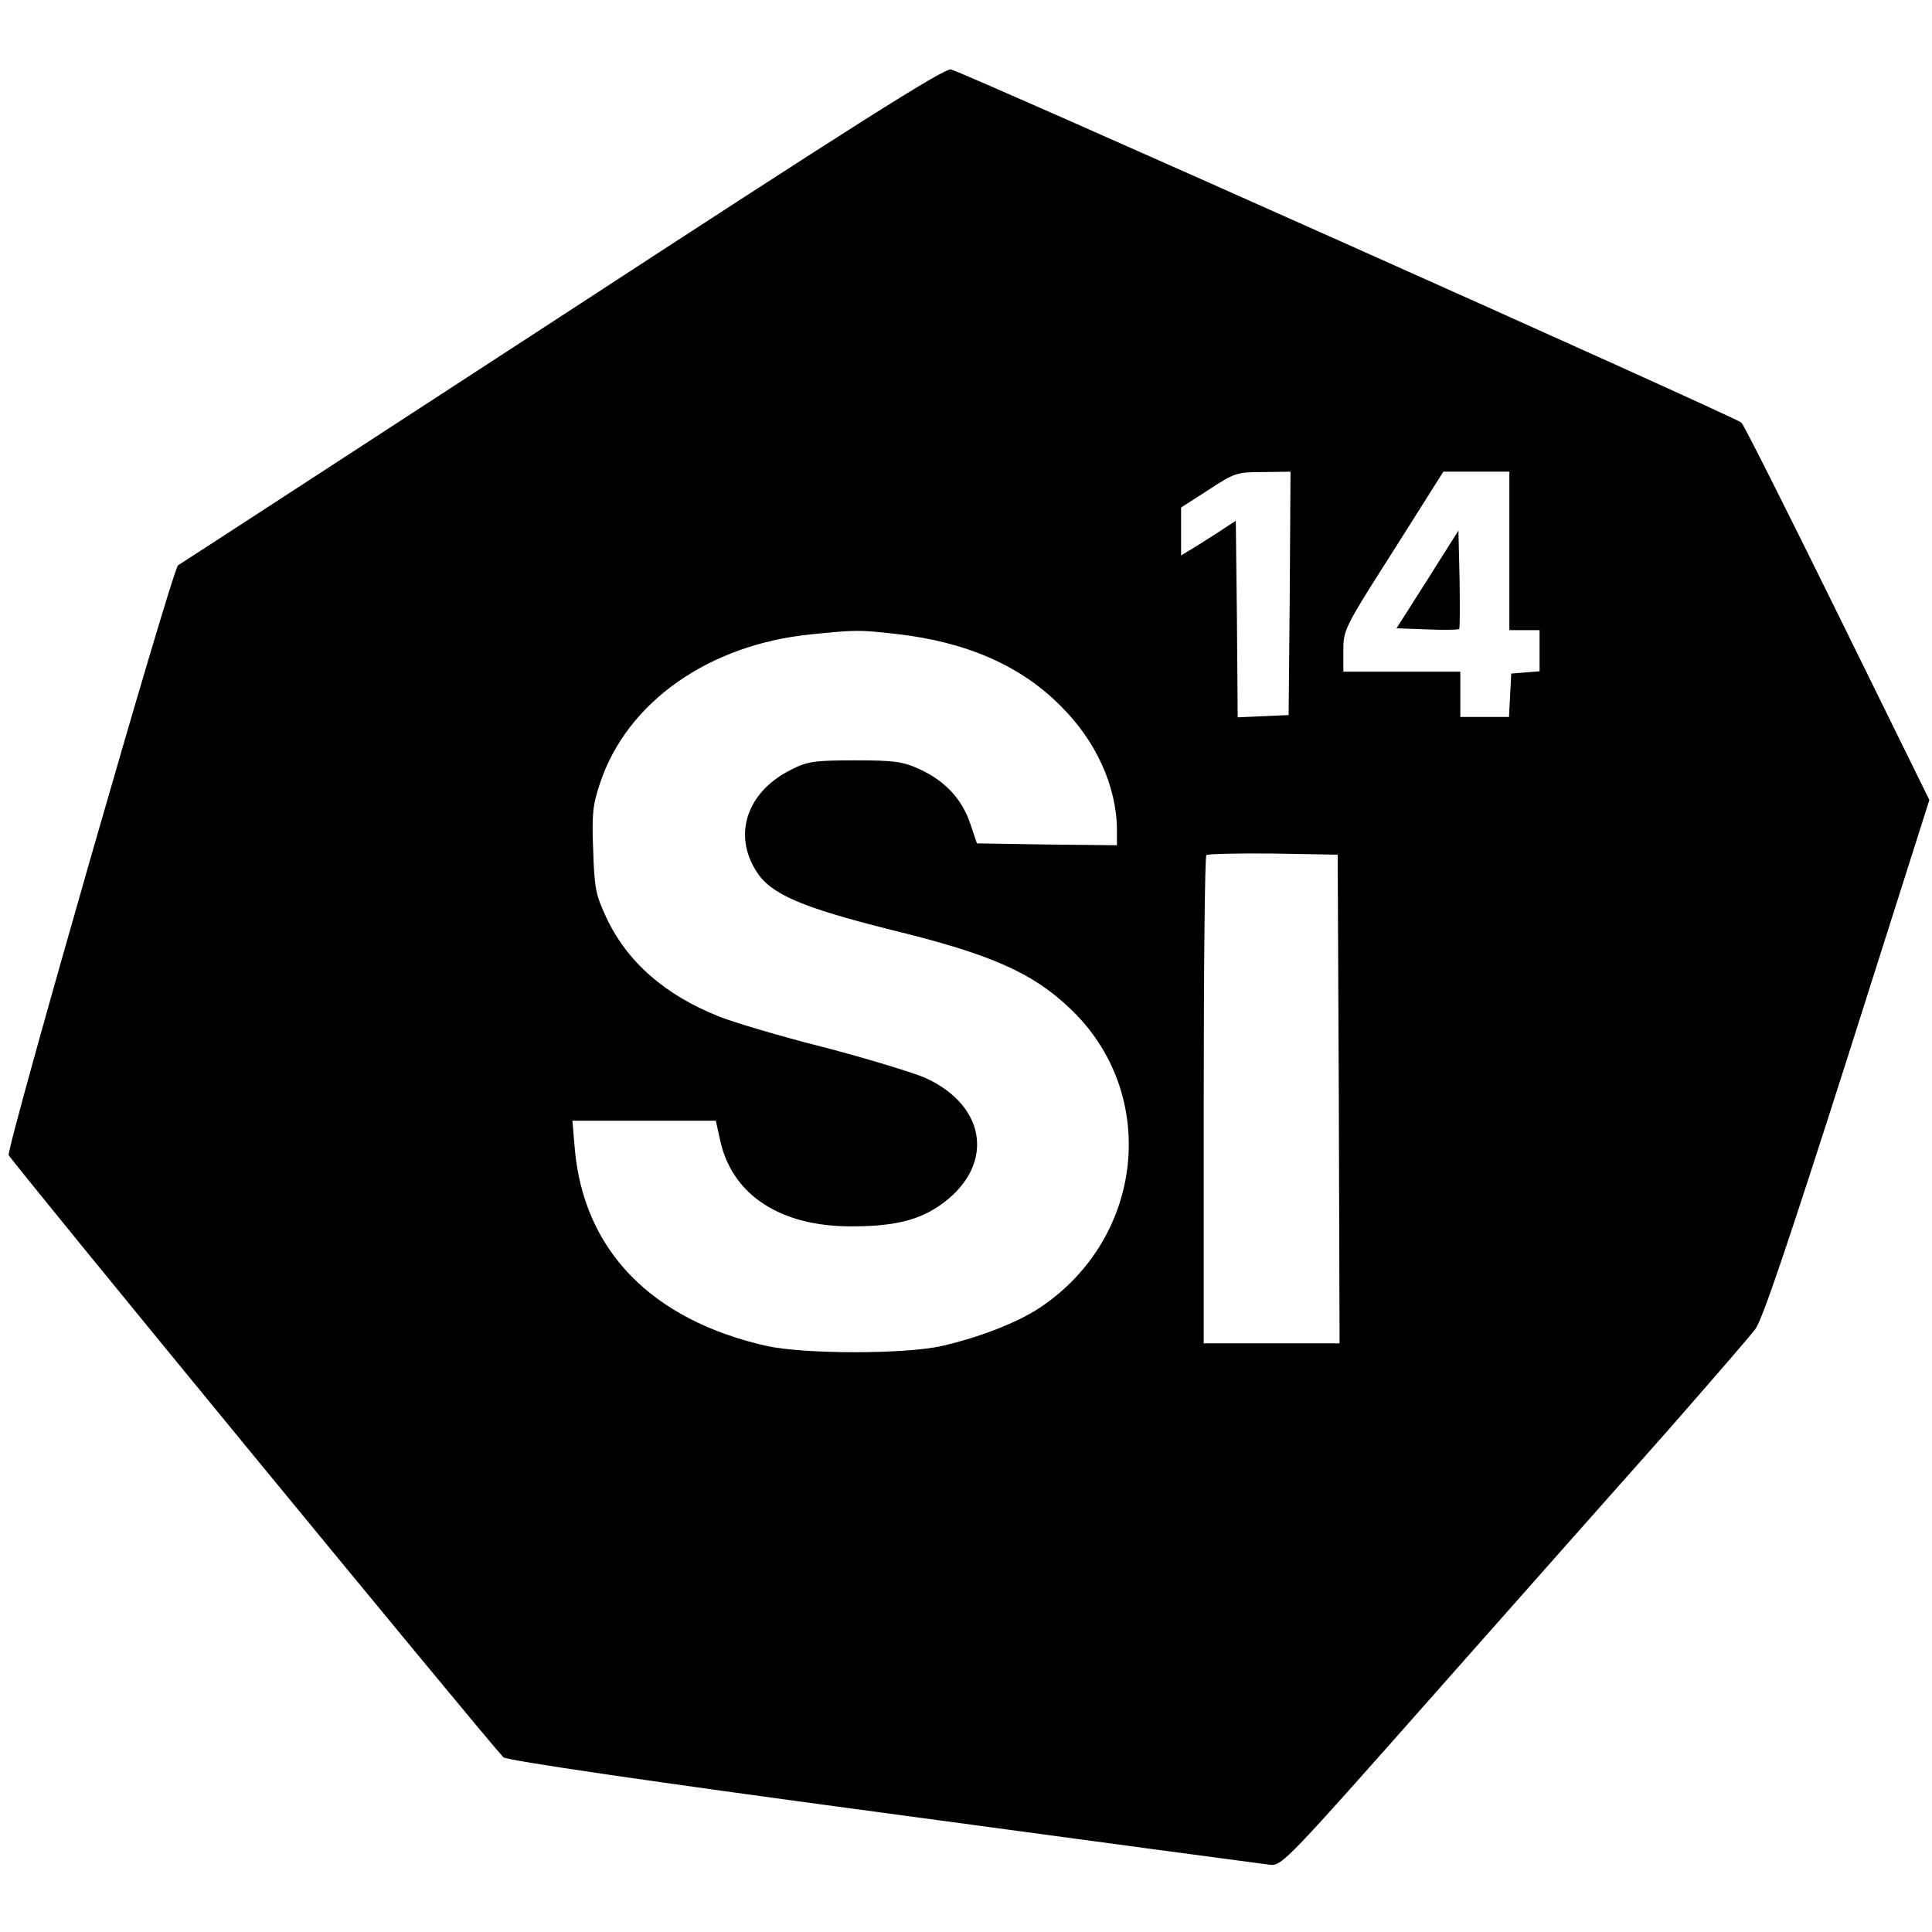
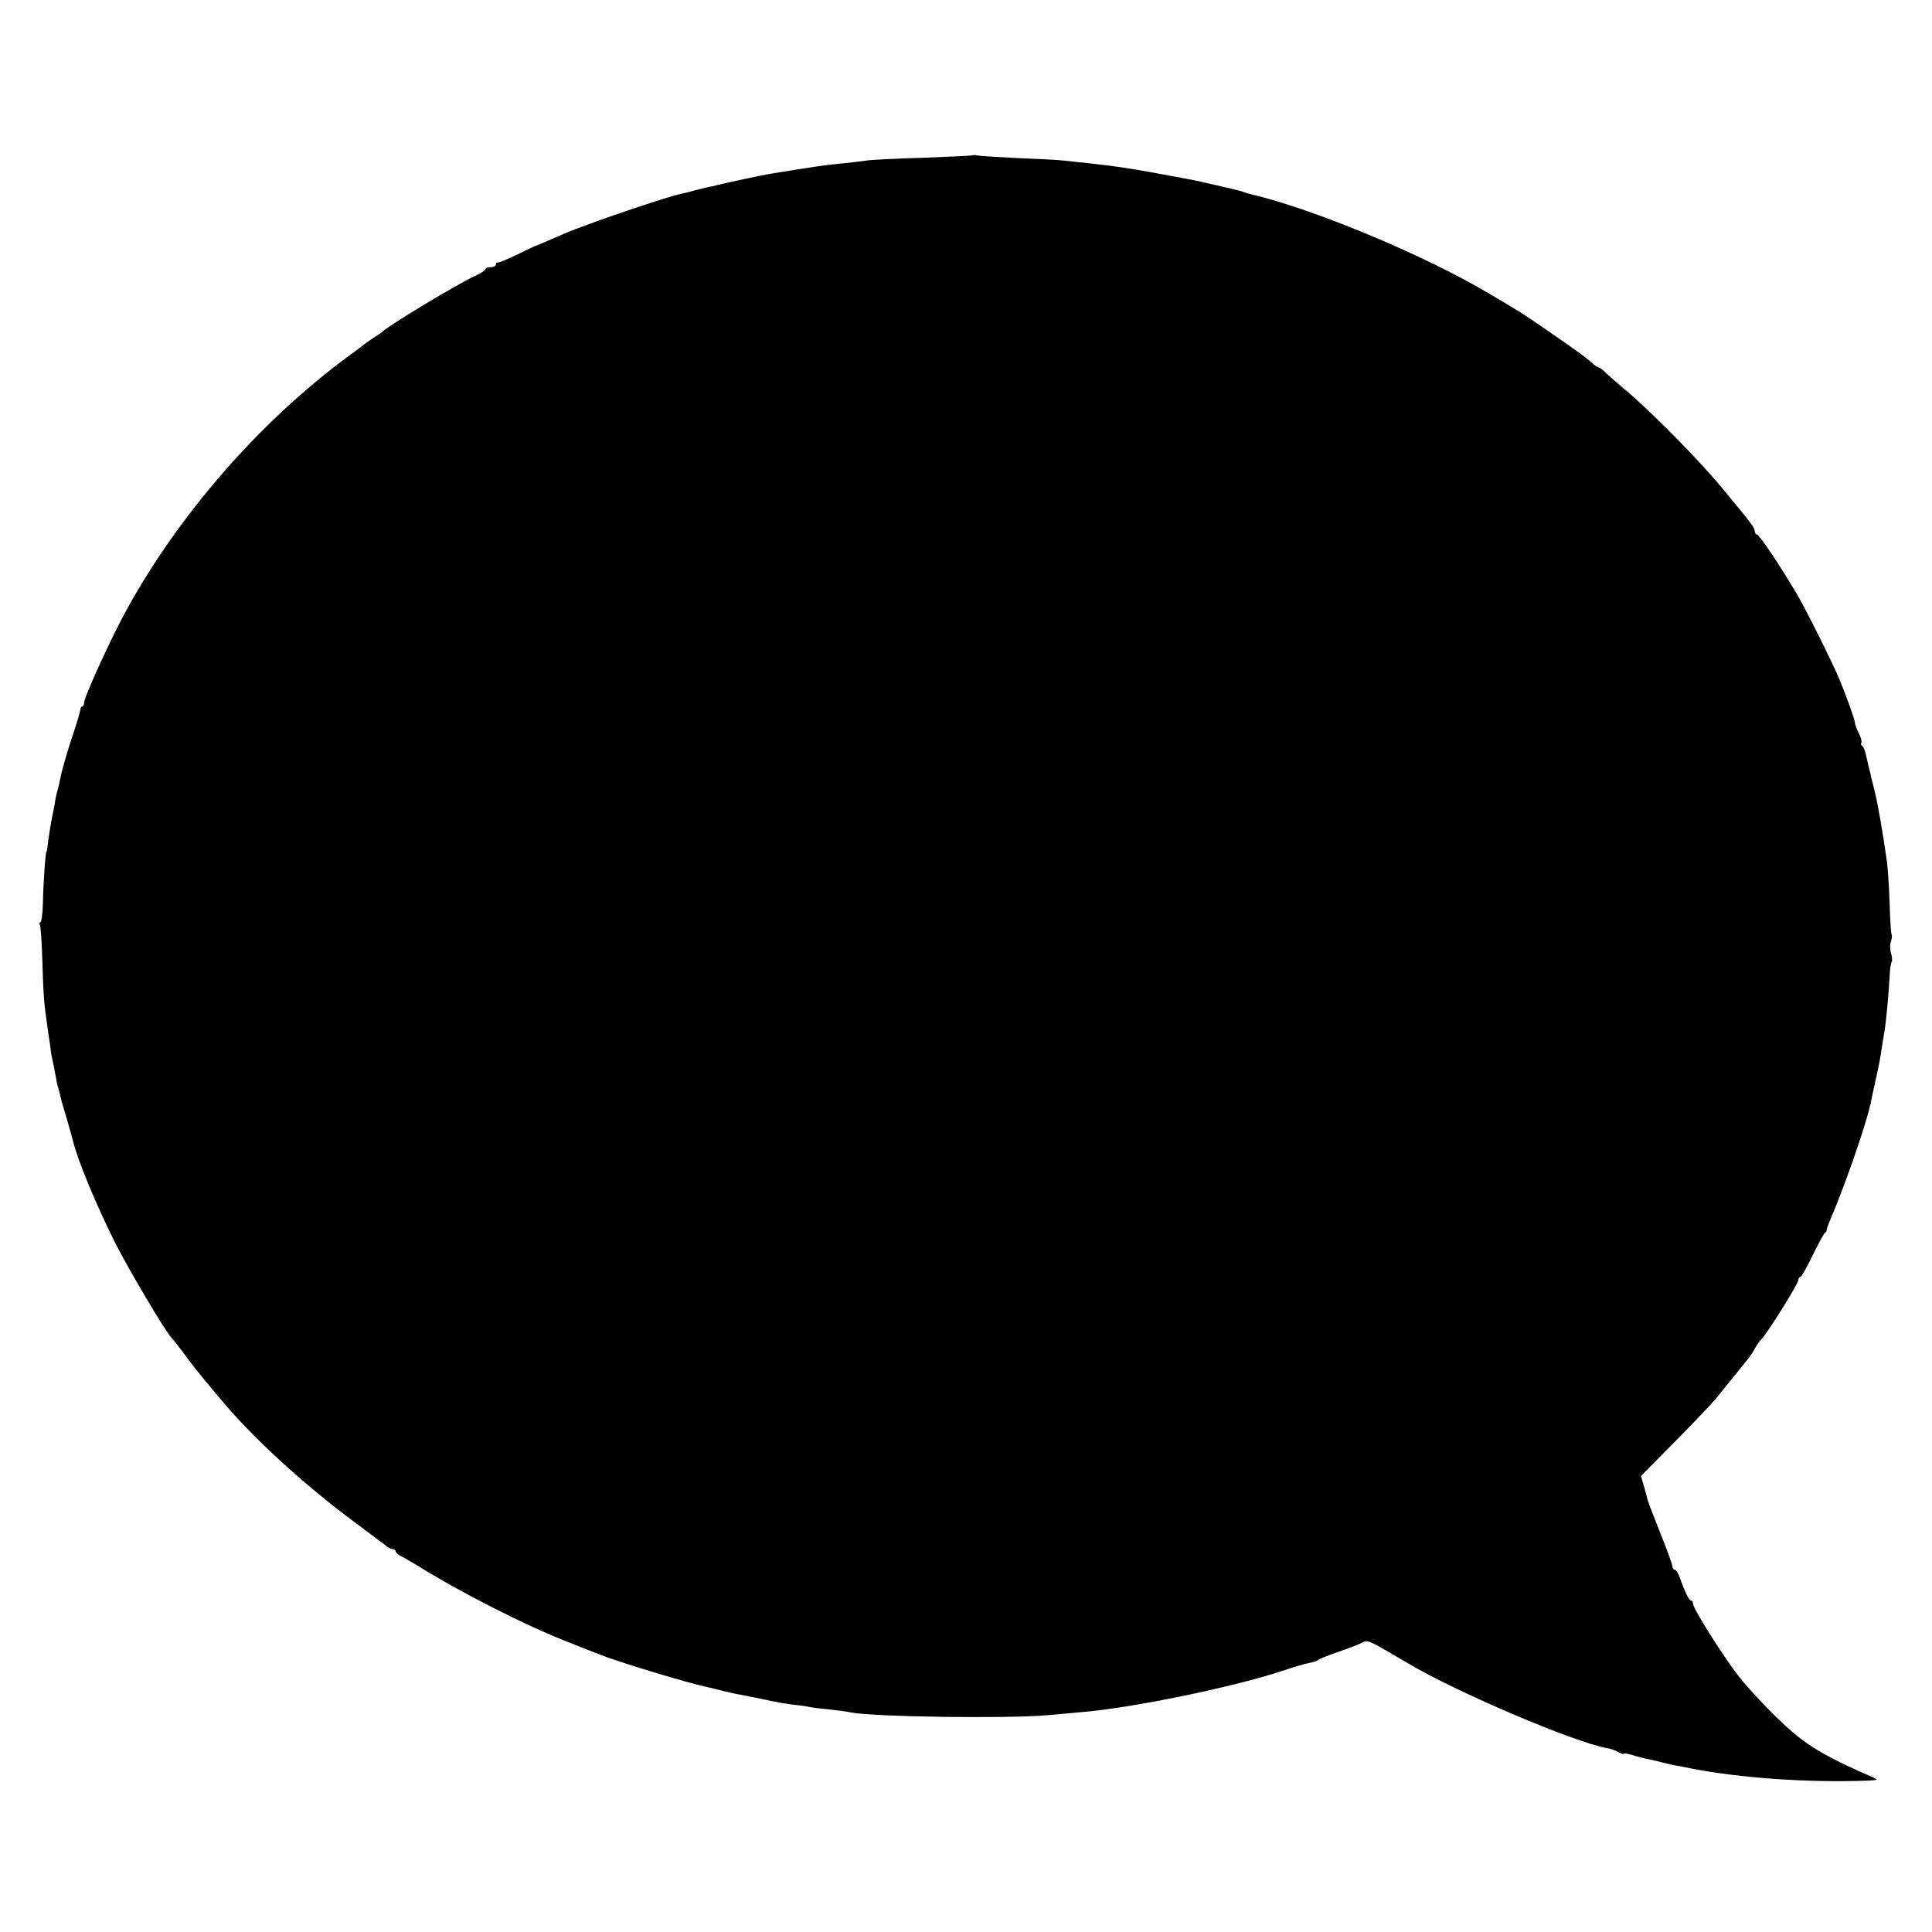
- <svg xmlns="http://www.w3.org/2000/svg" version="1.0" width="512pt" height="512pt" viewBox="0 0 512 512" preserveAspectRatio="xMidYMid meet">
-   <g transform="translate(0,512) scale(0.1,-0.1)" fill="#000000" stroke="none">
-     <path d="M1490 4284 c-553 -360 -1011 -658 -1018 -662 -15 -9 -454 -1540 -449 -1563 3 -12 1254 -1535 1311 -1596 7 -8 387 -64 1006 -147 547 -74 1009 -136 1027 -138 30 -3 48 16 438 457 224 253 500 565 614 693 113 129 218 250 233 270 19 26 89 234 244 719 l217 683 -244 496 c-134 272 -248 499 -254 504 -20 17 -2071 933 -2095 936 -19 3 -264 -152 -1030 -652z m1928 -736 l-3 -323 -67 -3 -68 -3 -2 261 -3 260 -35 -23 c-19 -13 -52 -33 -72 -46 l-38 -23 0 64 0 63 73 47 c69 45 75 47 145 47 l72 1 -2 -322z m582 112 l0 -210 40 0 40 0 0 -54 0 -55 -37 -3 -38 -3 -3 -57 -3 -58 -64 0 -65 0 0 60 0 60 -155 0 -155 0 0 56 c0 55 3 61 133 265 l132 209 88 0 87 0 0 -210z m-1625 -220 c185 -21 329 -83 436 -191 94 -93 148 -213 149 -327 l0 -42 -186 2 -185 3 -18 53 c-22 65 -67 113 -135 144 -44 20 -67 23 -171 23 -105 0 -126 -3 -167 -24 -118 -58 -157 -172 -93 -271 38 -60 120 -95 360 -155 261 -64 369 -112 468 -205 240 -224 202 -610 -78 -796 -59 -39 -159 -78 -259 -101 -98 -22 -363 -22 -464 0 -306 69 -486 254 -509 525 l-6 72 190 0 190 0 12 -54 c32 -143 159 -226 346 -226 111 0 175 15 232 53 150 101 133 265 -36 341 -33 14 -154 51 -269 81 -115 29 -239 66 -276 81 -144 57 -244 145 -299 262 -28 60 -32 78 -35 179 -4 95 -1 121 18 177 71 215 288 368 560 395 121 12 125 12 225 1z m1173 -1232 l2 -648 -180 0 -180 0 0 643 c0 354 3 647 7 651 4 3 84 5 177 4 l171 -3 3 -647z" />
-     <path d="M3783 3584 l-82 -129 81 -3 c44 -2 82 -1 85 1 2 2 2 62 1 133 l-3 128 -82 -130z" />
+ <svg xmlns="http://www.w3.org/2000/svg" version="1.0" width="752pt" height="752pt" viewBox="0 0 752 752" preserveAspectRatio="xMidYMid meet">
+   <g transform="translate(0,752) scale(0.1,-0.1)" fill="#000000" stroke="none">
+     <path d="M3788 6916 c-1 -2 -88 -6 -193 -10 -104 -3 -201 -8 -215 -10 -14 -2 -54 -7 -90 -11 -77 -7 -110 -12 -295 -42 -25 -4 -167 -34 -227 -49 -10 -2 -27 -6 -39 -9 -11 -2 -29 -7 -39 -10 -10 -3 -27 -7 -37 -9 -60 -12 -373 -119 -458 -156 -38 -17 -100 -43 -105 -45 -3 0 -36 -16 -75 -35 -38 -18 -73 -33 -77 -32 -5 1 -8 -2 -8 -8 0 -5 -9 -10 -20 -10 -11 0 -20 -3 -20 -7 0 -5 -19 -17 -43 -28 -68 -31 -336 -193 -357 -215 -3 -3 -18 -14 -35 -24 -16 -11 -34 -23 -40 -28 -5 -5 -35 -27 -65 -49 -339 -251 -654 -612 -858 -984 -61 -111 -165 -339 -165 -362 0 -7 -3 -13 -7 -13 -4 0 -7 -6 -7 -12 -1 -7 -12 -47 -26 -88 -25 -74 -46 -147 -53 -183 -2 -10 -5 -26 -8 -35 -3 -9 -8 -30 -11 -47 -2 -16 -7 -41 -10 -55 -6 -26 -16 -90 -20 -125 -1 -11 -3 -20 -4 -20 -4 0 -13 -129 -14 -202 -1 -40 -6 -73 -10 -73 -5 0 -5 -5 -2 -10 4 -6 8 -72 10 -148 4 -127 6 -156 20 -252 3 -19 8 -53 11 -75 2 -22 7 -47 9 -55 2 -8 7 -31 10 -50 3 -19 8 -43 11 -52 3 -9 7 -25 9 -35 2 -10 13 -49 25 -88 11 -38 22 -77 24 -86 19 -77 90 -248 163 -394 56 -111 204 -360 223 -375 4 -3 26 -32 50 -64 39 -54 112 -142 180 -220 115 -130 301 -298 475 -427 66 -49 125 -94 132 -99 7 -6 17 -10 23 -10 5 0 10 -4 10 -8 0 -5 10 -14 23 -20 12 -6 38 -22 59 -34 171 -107 425 -236 598 -303 52 -21 104 -41 115 -45 68 -28 346 -112 415 -126 14 -3 43 -10 65 -16 22 -5 51 -12 65 -14 14 -3 57 -11 95 -19 39 -9 88 -17 110 -20 22 -2 51 -6 65 -9 14 -3 50 -7 80 -10 30 -3 66 -8 80 -11 85 -18 616 -25 770 -11 41 4 95 9 120 11 198 15 596 97 790 161 41 14 89 28 105 31 17 3 32 8 35 11 3 4 37 18 75 31 39 13 81 29 94 36 26 13 22 15 181 -79 190 -113 644 -306 773 -330 14 -2 35 -9 46 -16 12 -6 21 -9 21 -6 0 3 15 0 33 -5 17 -6 43 -12 57 -15 14 -3 41 -9 60 -14 19 -5 49 -12 65 -14 17 -3 39 -8 50 -10 192 -37 451 -55 680 -47 45 2 48 3 25 13 -166 72 -240 114 -314 177 -64 55 -164 159 -212 221 -60 78 -174 259 -174 277 0 7 -3 13 -8 13 -7 0 -24 33 -43 88 -6 17 -15 32 -20 32 -5 0 -9 5 -9 12 0 7 -21 64 -46 127 -25 63 -48 122 -50 130 -2 9 -9 34 -15 56 l-12 40 129 130 c71 72 146 150 166 175 20 25 53 65 73 90 20 25 42 53 50 62 7 9 19 26 25 38 6 12 18 29 27 38 26 29 143 216 143 230 0 6 3 12 8 12 4 0 25 37 47 83 22 45 44 85 48 88 5 3 8 9 7 13 0 3 9 27 20 53 44 101 130 345 148 426 1 4 2 8 3 10 0 1 2 10 4 21 2 10 8 39 14 65 12 52 20 93 26 136 3 17 7 41 9 55 6 30 17 144 21 218 1 29 5 55 8 58 3 3 2 18 -2 32 -5 15 -5 36 -1 47 4 11 5 24 3 28 -3 4 -6 59 -8 123 -2 63 -7 133 -10 157 -13 96 -37 235 -47 272 -5 22 -12 49 -15 60 -2 11 -5 25 -7 30 -2 6 -6 27 -11 48 -4 20 -11 40 -16 43 -5 3 -7 9 -4 14 3 4 -2 21 -10 36 -8 16 -15 35 -15 41 0 11 -33 103 -60 168 -29 69 -129 270 -165 331 -69 117 -148 234 -157 234 -4 0 -8 6 -8 13 0 13 -13 30 -130 171 -87 105 -264 285 -365 371 -38 32 -78 67 -88 77 -10 10 -21 18 -25 18 -4 0 -19 10 -32 23 -28 24 -49 39 -172 124 -99 68 -95 65 -218 138 -257 153 -687 332 -935 390 -5 1 -17 5 -25 8 -13 5 -66 17 -180 43 -14 3 -83 16 -155 29 -125 23 -159 27 -270 40 -27 3 -70 7 -95 10 -25 3 -108 7 -185 10 -77 4 -145 8 -152 10 -6 2 -13 2 -15 1z" />
  </g>
</svg>
